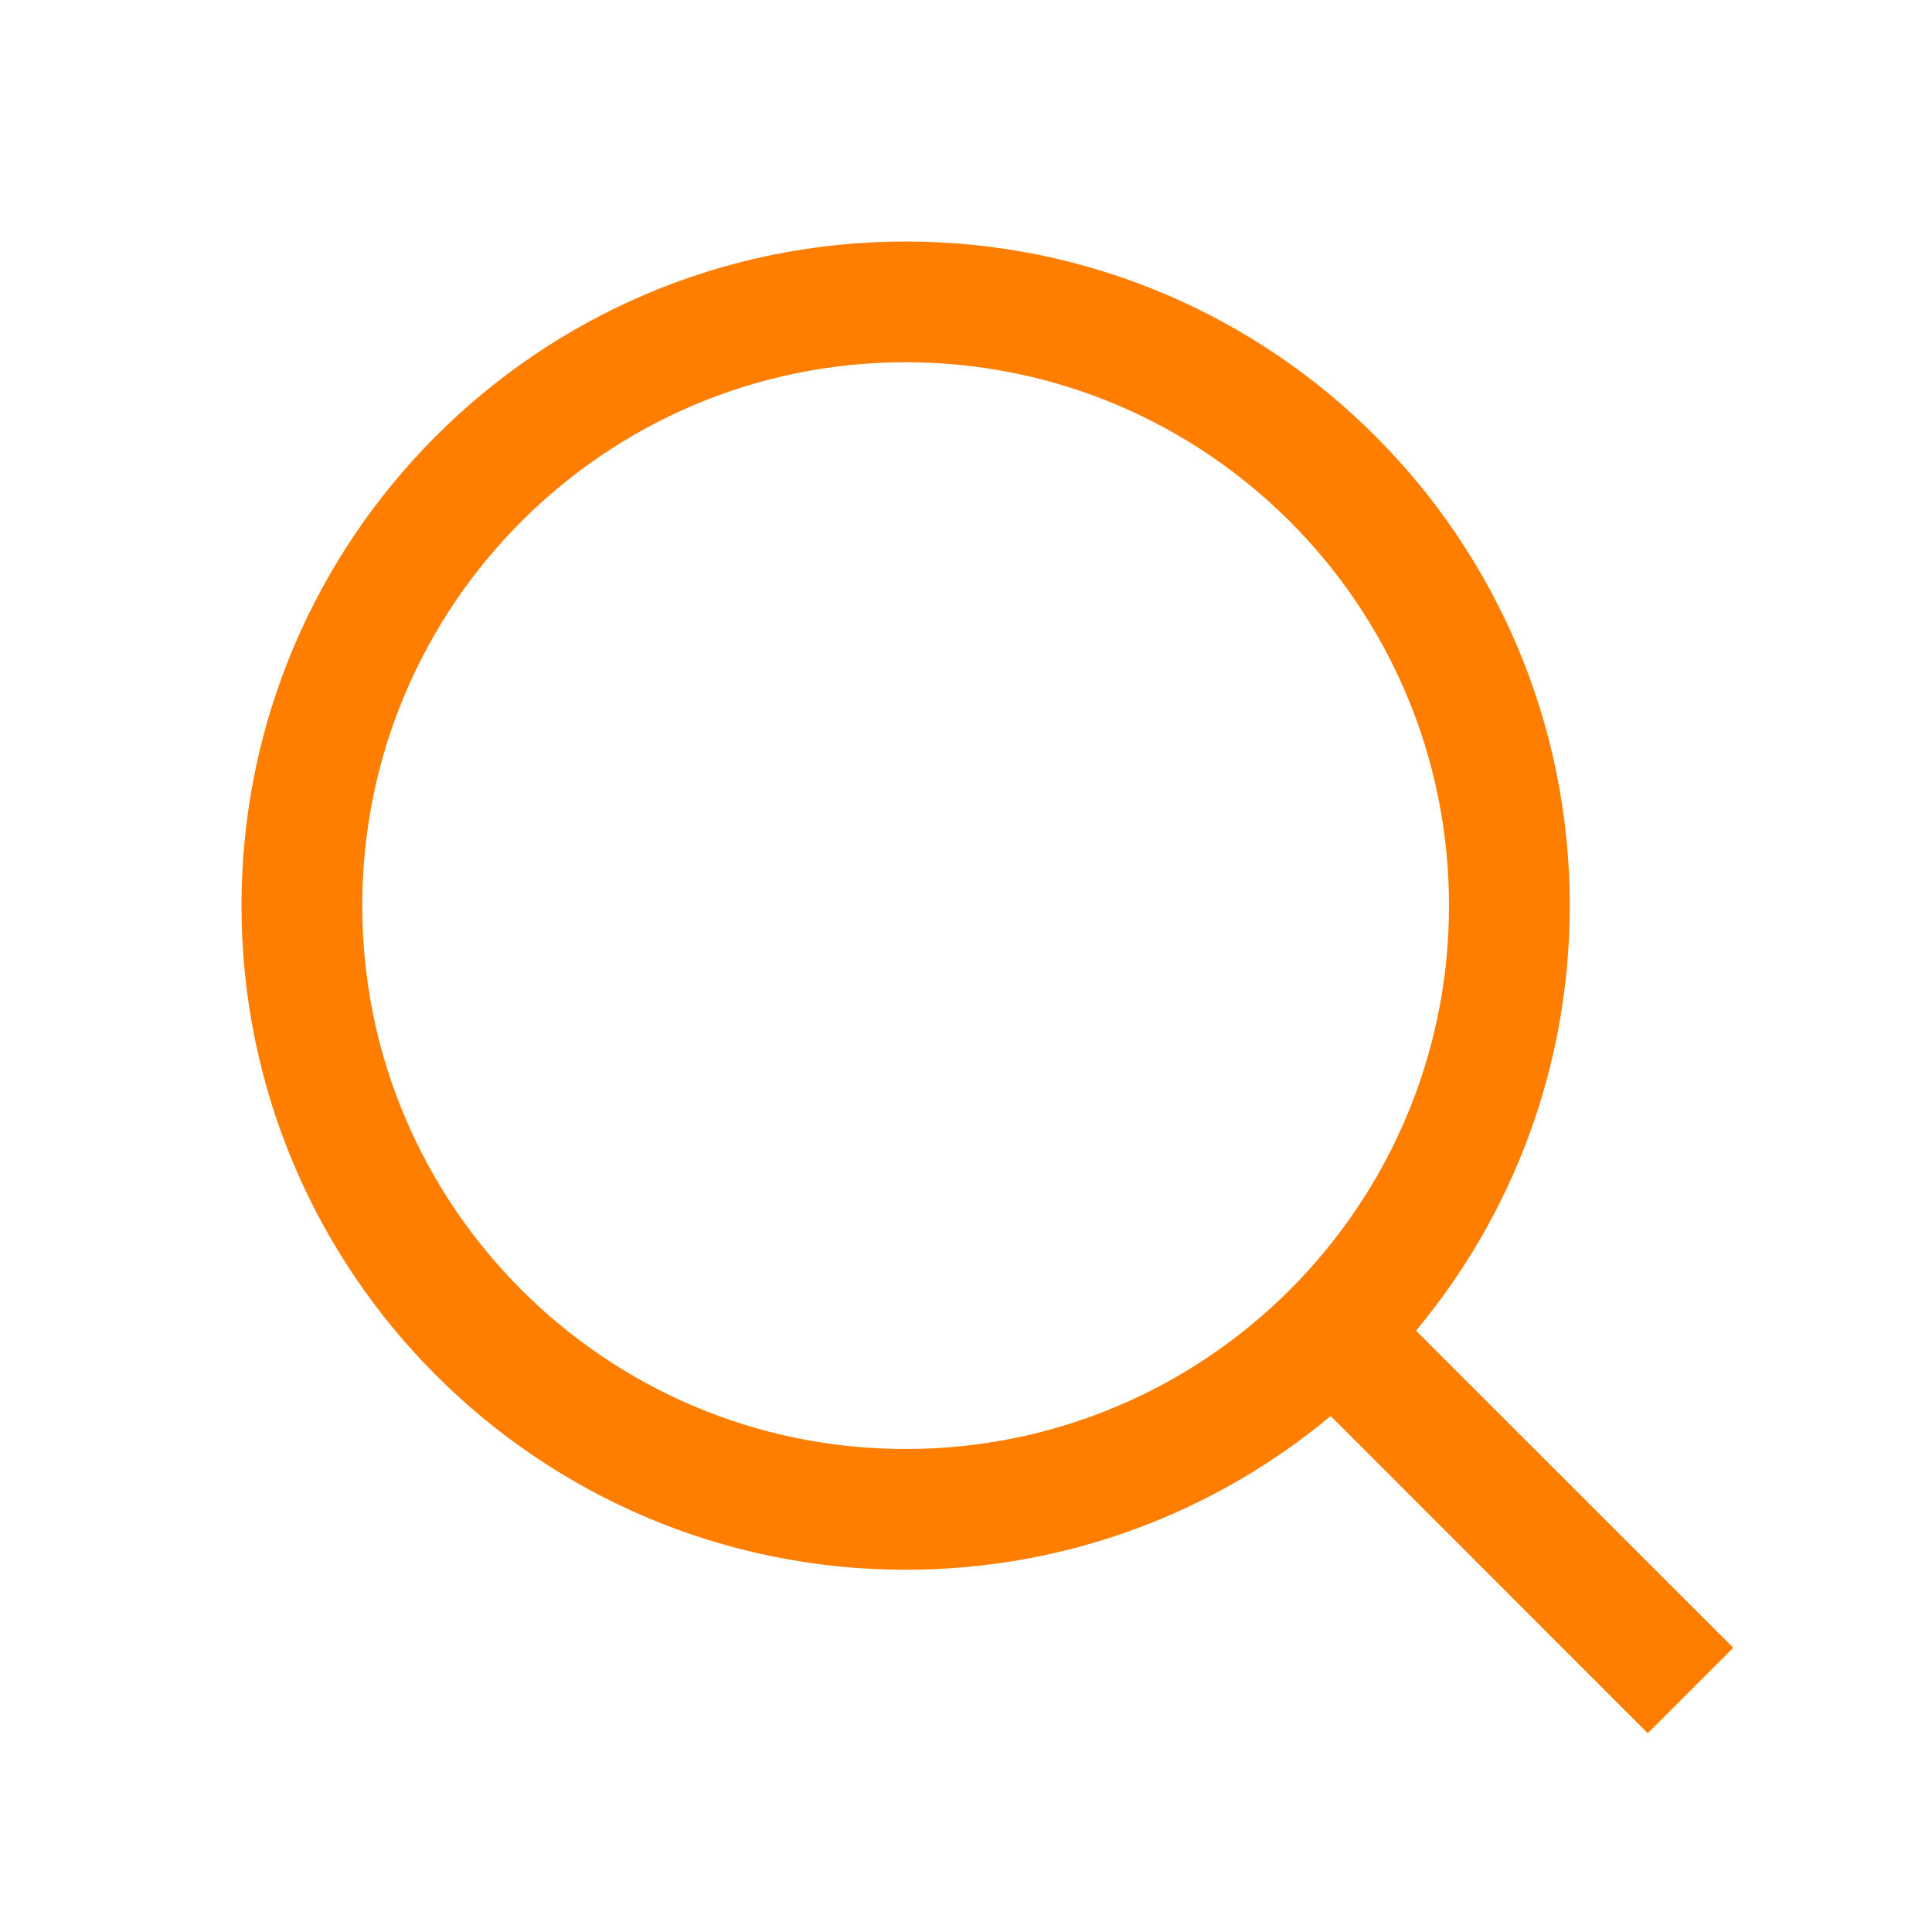
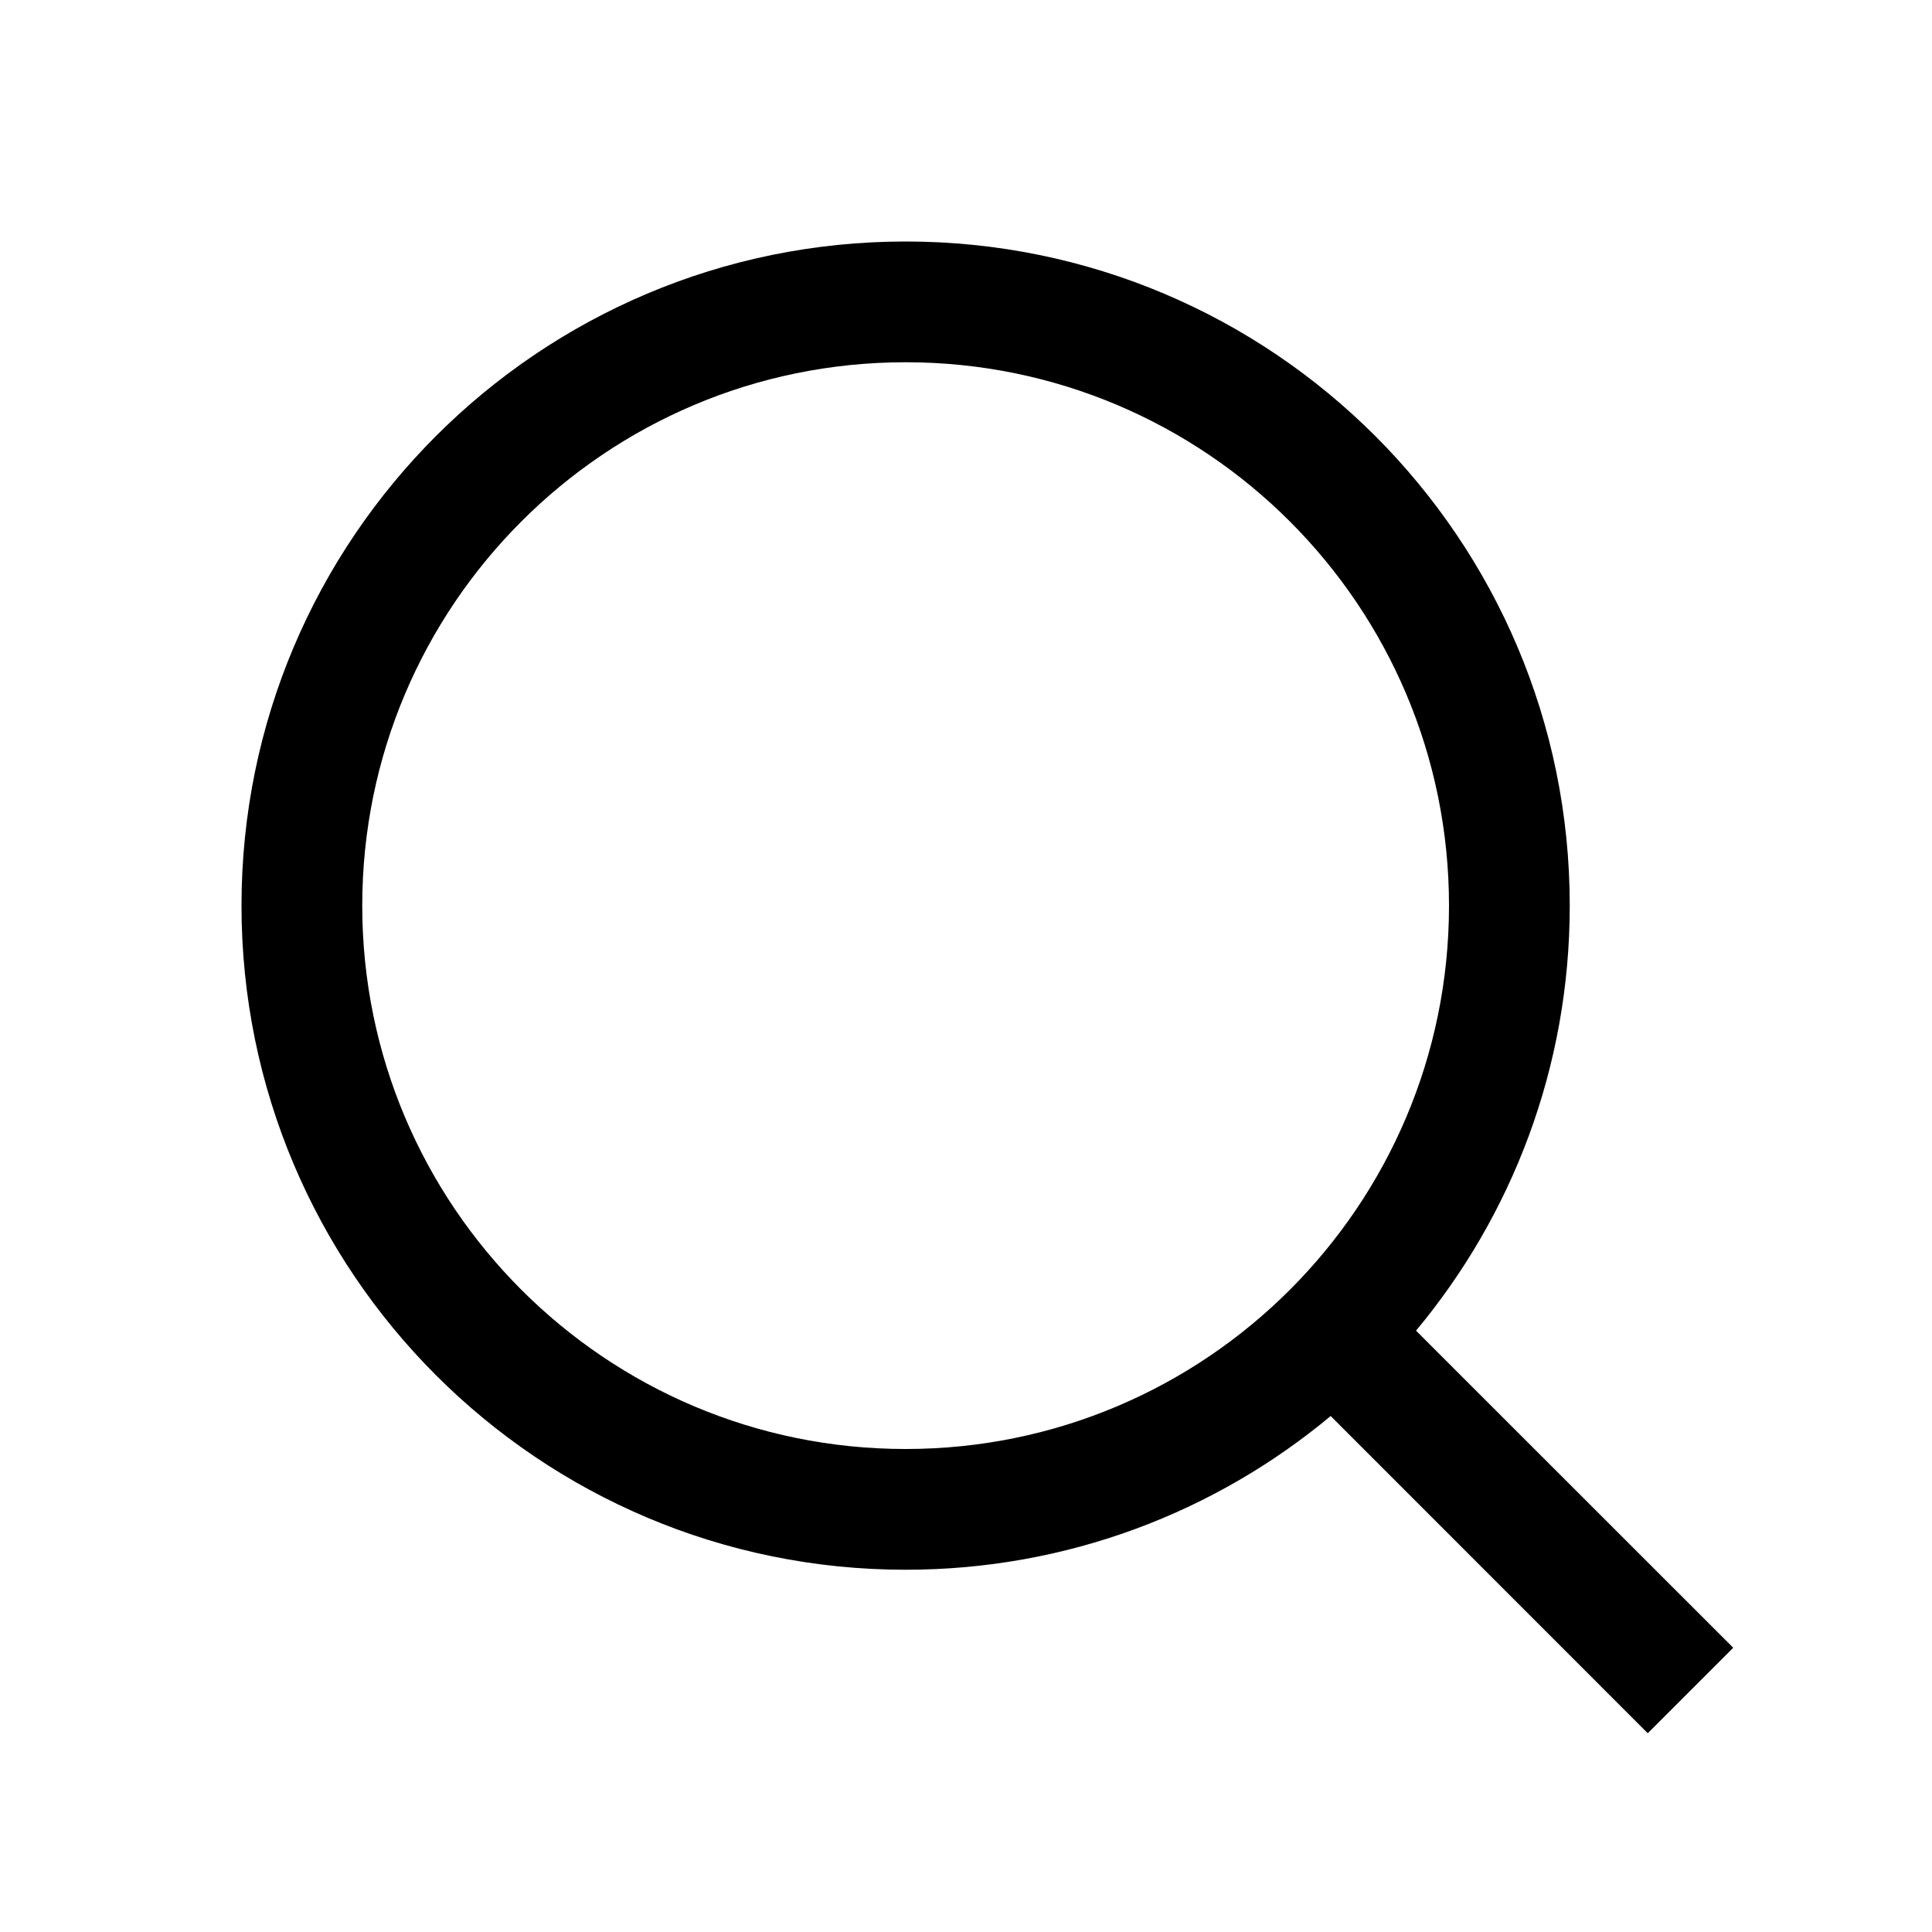
- <svg xmlns="http://www.w3.org/2000/svg" width="16" height="16" viewBox="0 0 16 16" fill="none">
-   <path fill-rule="evenodd" clip-rule="evenodd" d="M12 7.5C12 9.985 9.985 12 7.5 12C5.015 12 3 9.985 3 7.5C3 5.015 5.015 3 7.5 3C9.985 3 12 5.015 12 7.5ZM11.02 11.727C10.066 12.522 8.839 13 7.5 13C4.462 13 2 10.538 2 7.5C2 4.462 4.462 2 7.5 2C10.538 2 13 4.462 13 7.5C13 8.839 12.522 10.066 11.727 11.02L14.354 13.646L13.646 14.354L11.02 11.727Z" fill="#FF7E00" />
+ <svg xmlns="http://www.w3.org/2000/svg" width="16" height="16" viewBox="0 0 16 16">
+   <path fill-rule="evenodd" clip-rule="evenodd" d="M12 7.5C12 9.985 9.985 12 7.5 12C5.015 12 3 9.985 3 7.5C3 5.015 5.015 3 7.5 3C9.985 3 12 5.015 12 7.5ZM11.02 11.727C10.066 12.522 8.839 13 7.5 13C4.462 13 2 10.538 2 7.5C2 4.462 4.462 2 7.5 2C10.538 2 13 4.462 13 7.5C13 8.839 12.522 10.066 11.727 11.02L14.354 13.646L13.646 14.354L11.02 11.727Z" />
</svg>
